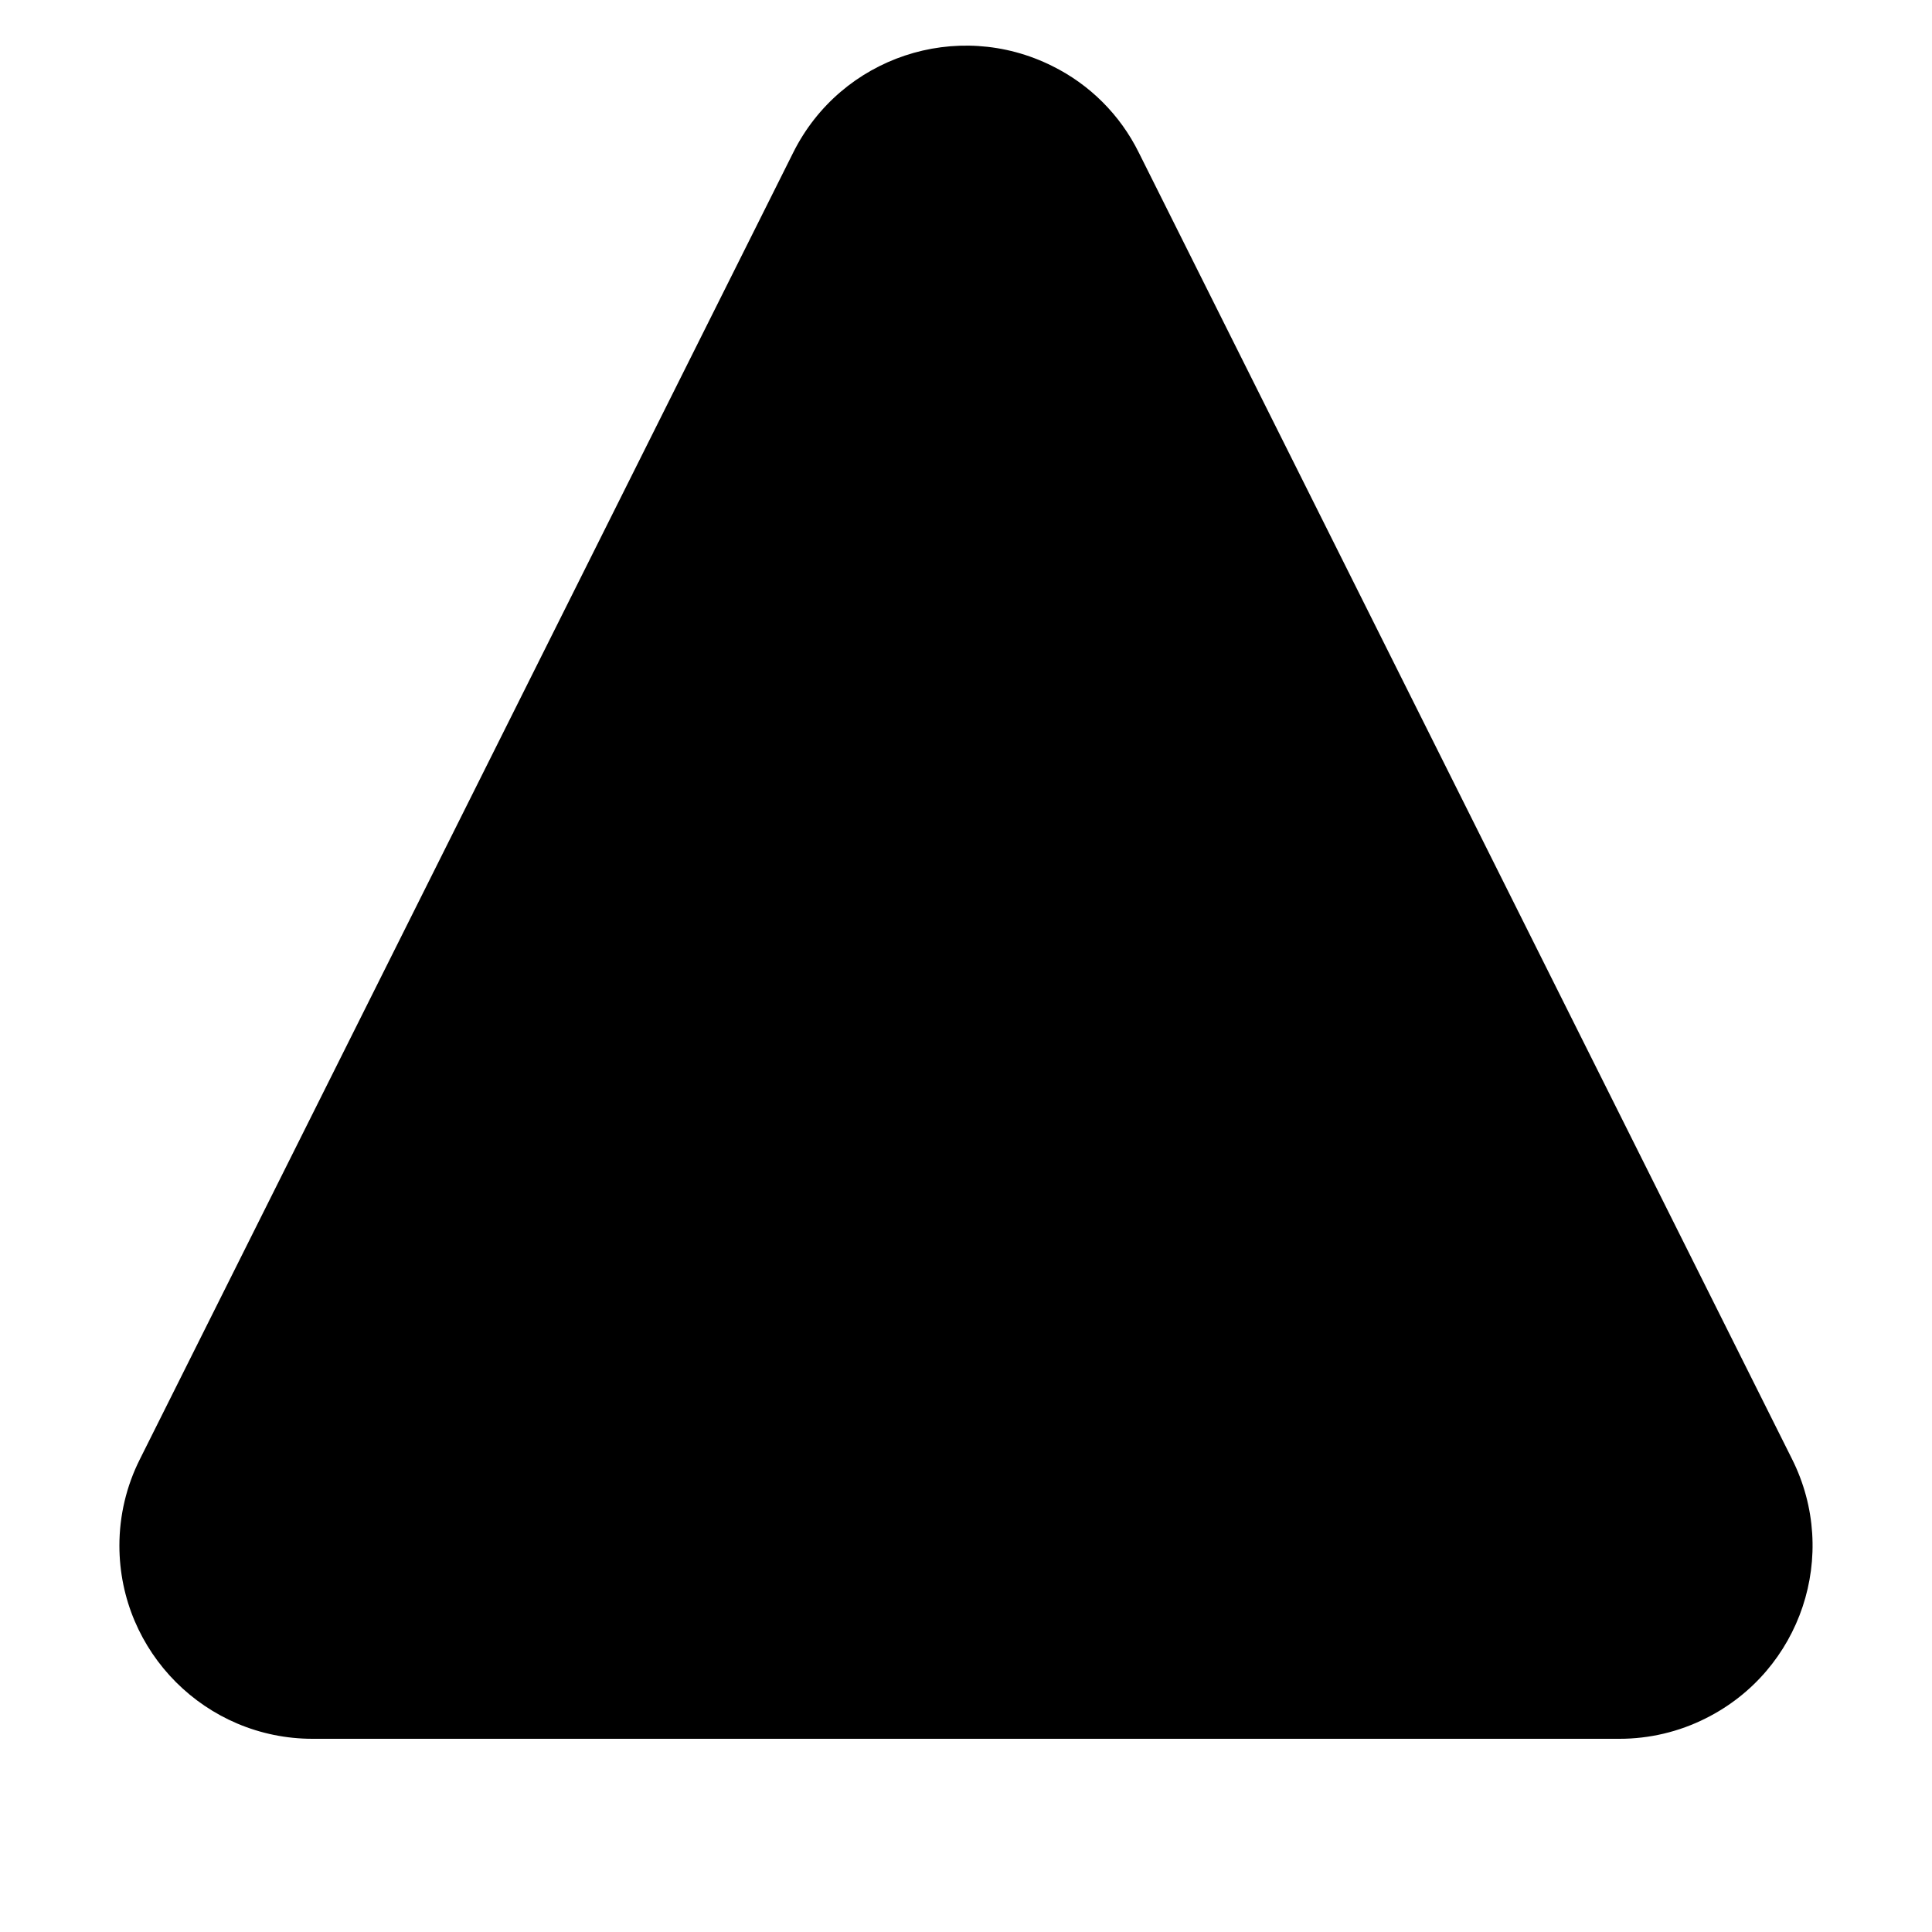
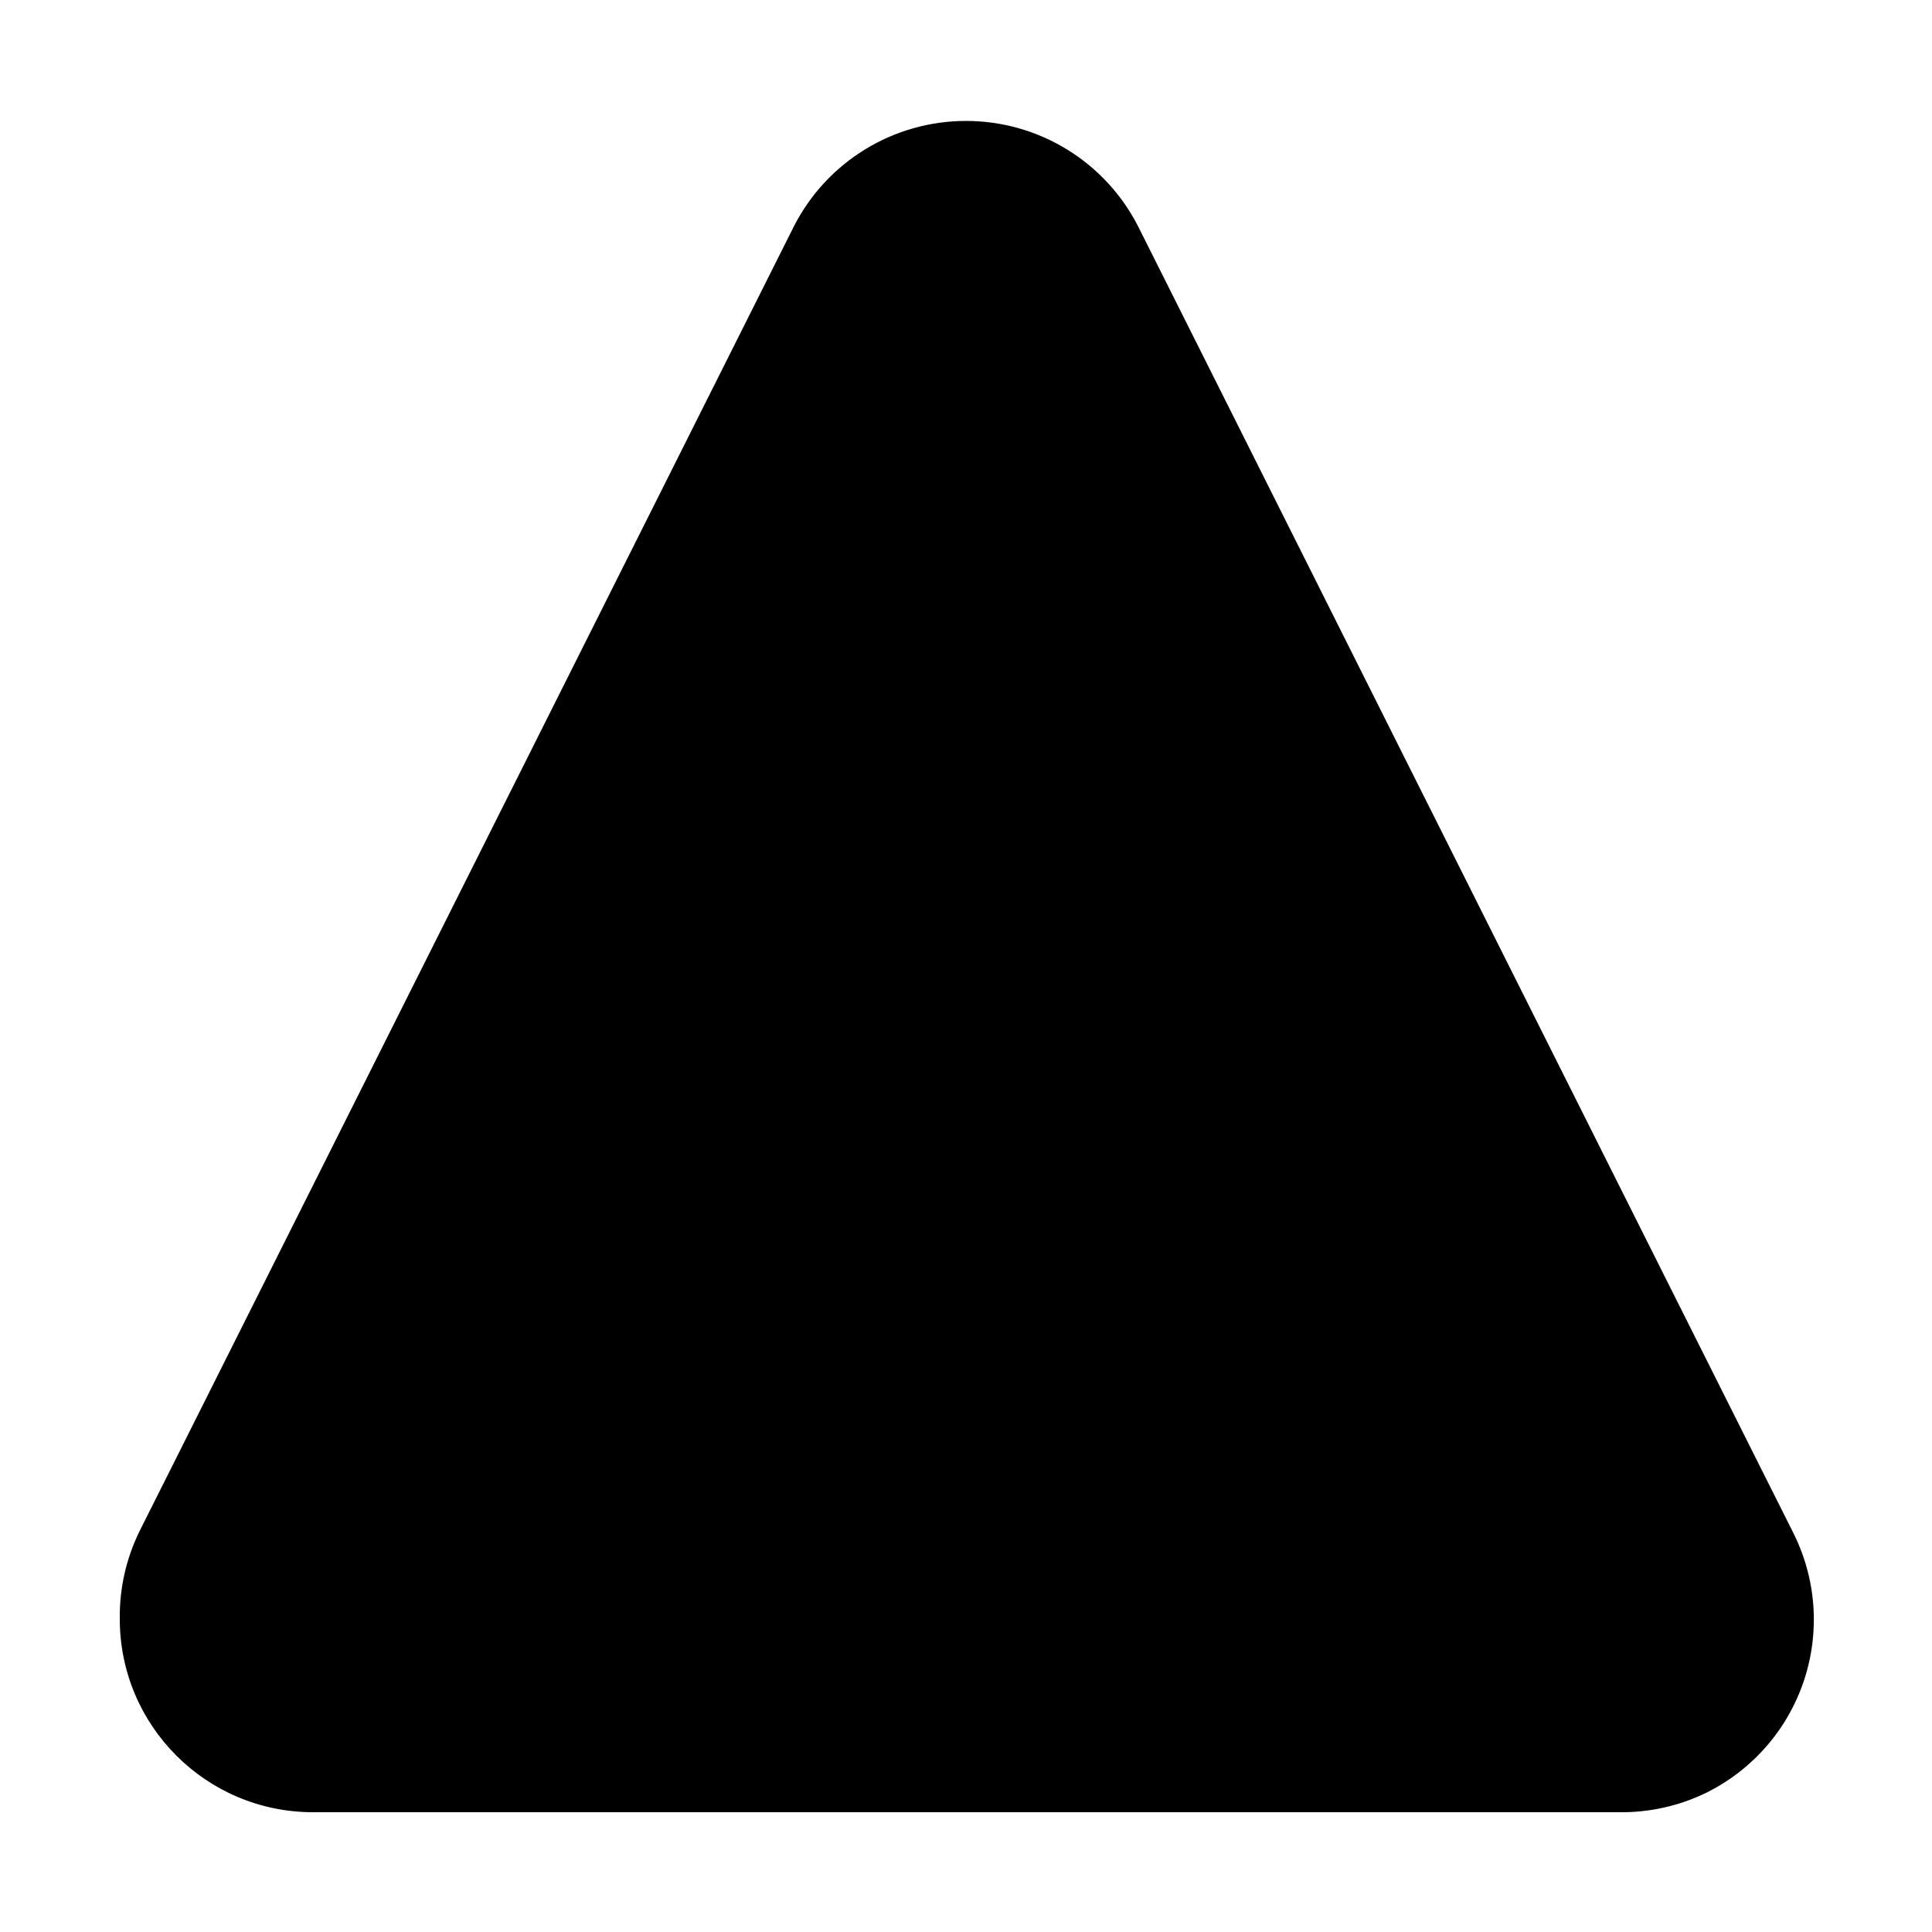
- <svg xmlns="http://www.w3.org/2000/svg" width="10px" height="10px" viewBox="0 0 10 10" version="1.1">
-   <g id="up" stroke="none" stroke-width="1" fill="none" fill-rule="evenodd">
-     <path d="M5.894,0.789 L9.276,7.553 C9.523,8.047 9.323,8.647 8.829,8.894 C8.69,8.964 8.537,9 8.382,9 L1.618,9 C1.066,9 0.618,8.552 0.618,8 C0.618,7.845 0.654,7.692 0.724,7.553 L4.106,0.789 C4.353,0.295 4.953,0.095 5.447,0.342 C5.641,0.438 5.798,0.595 5.894,0.789 Z" id="Triangle" fill="#000000" />
+ <svg xmlns="http://www.w3.org/2000/svg" viewBox="0 0 10 10">
+   <defs>
+     <style>.cls-1{fill-rule:evenodd;}.cls-2{fill:none;}</style>
+   </defs>
+   <g id="图层_2" data-name="图层 2">
+     <g id="图层_1-2" data-name="图层 1">
+       <g id="up">
+         <g id="up-2" data-name="up">
+           <path id="Triangle" class="cls-1" d="M5.89,1.17,9.28,7.93a1,1,0,0,1-.45,1.35,1,1,0,0,1-.45.1H1.62a1,1,0,0,1-1-1,1,1,0,0,1,.1-.45L4.11,1.17a1,1,0,0,1,1.78,0Z" />
+         </g>
+         <rect class="cls-2" width="10" height="10" />
+       </g>
+     </g>
  </g>
</svg>
